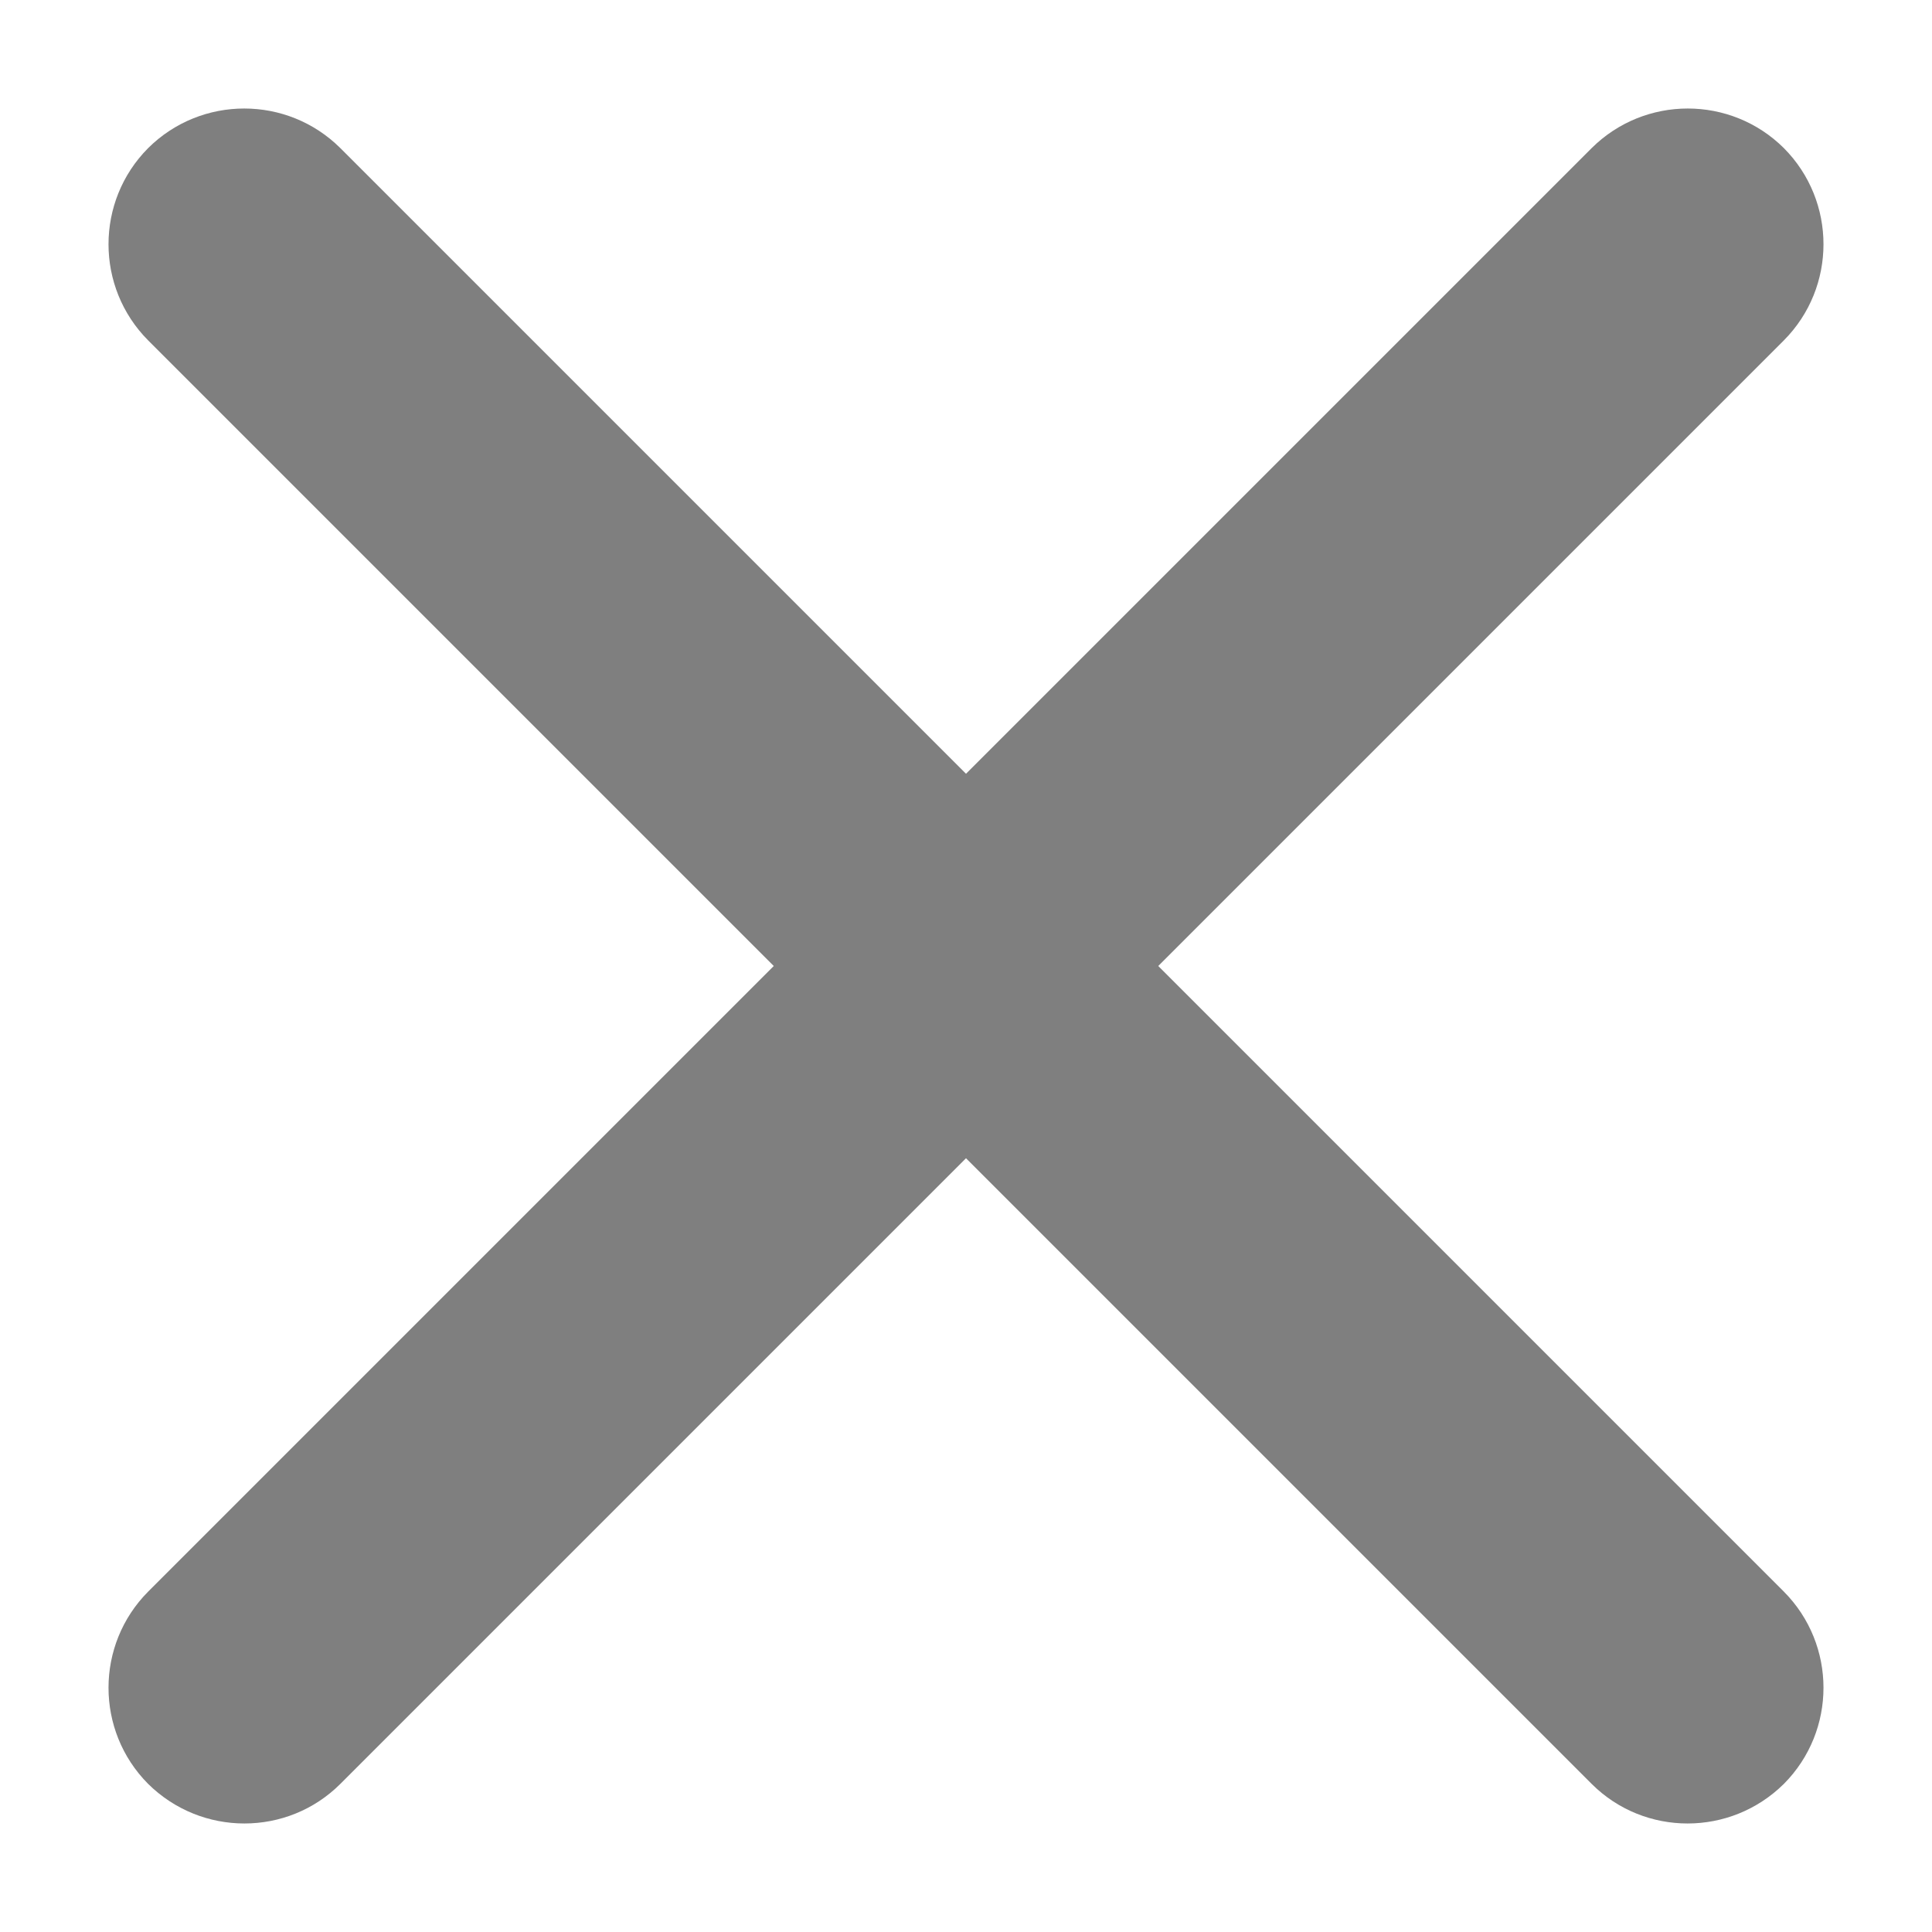
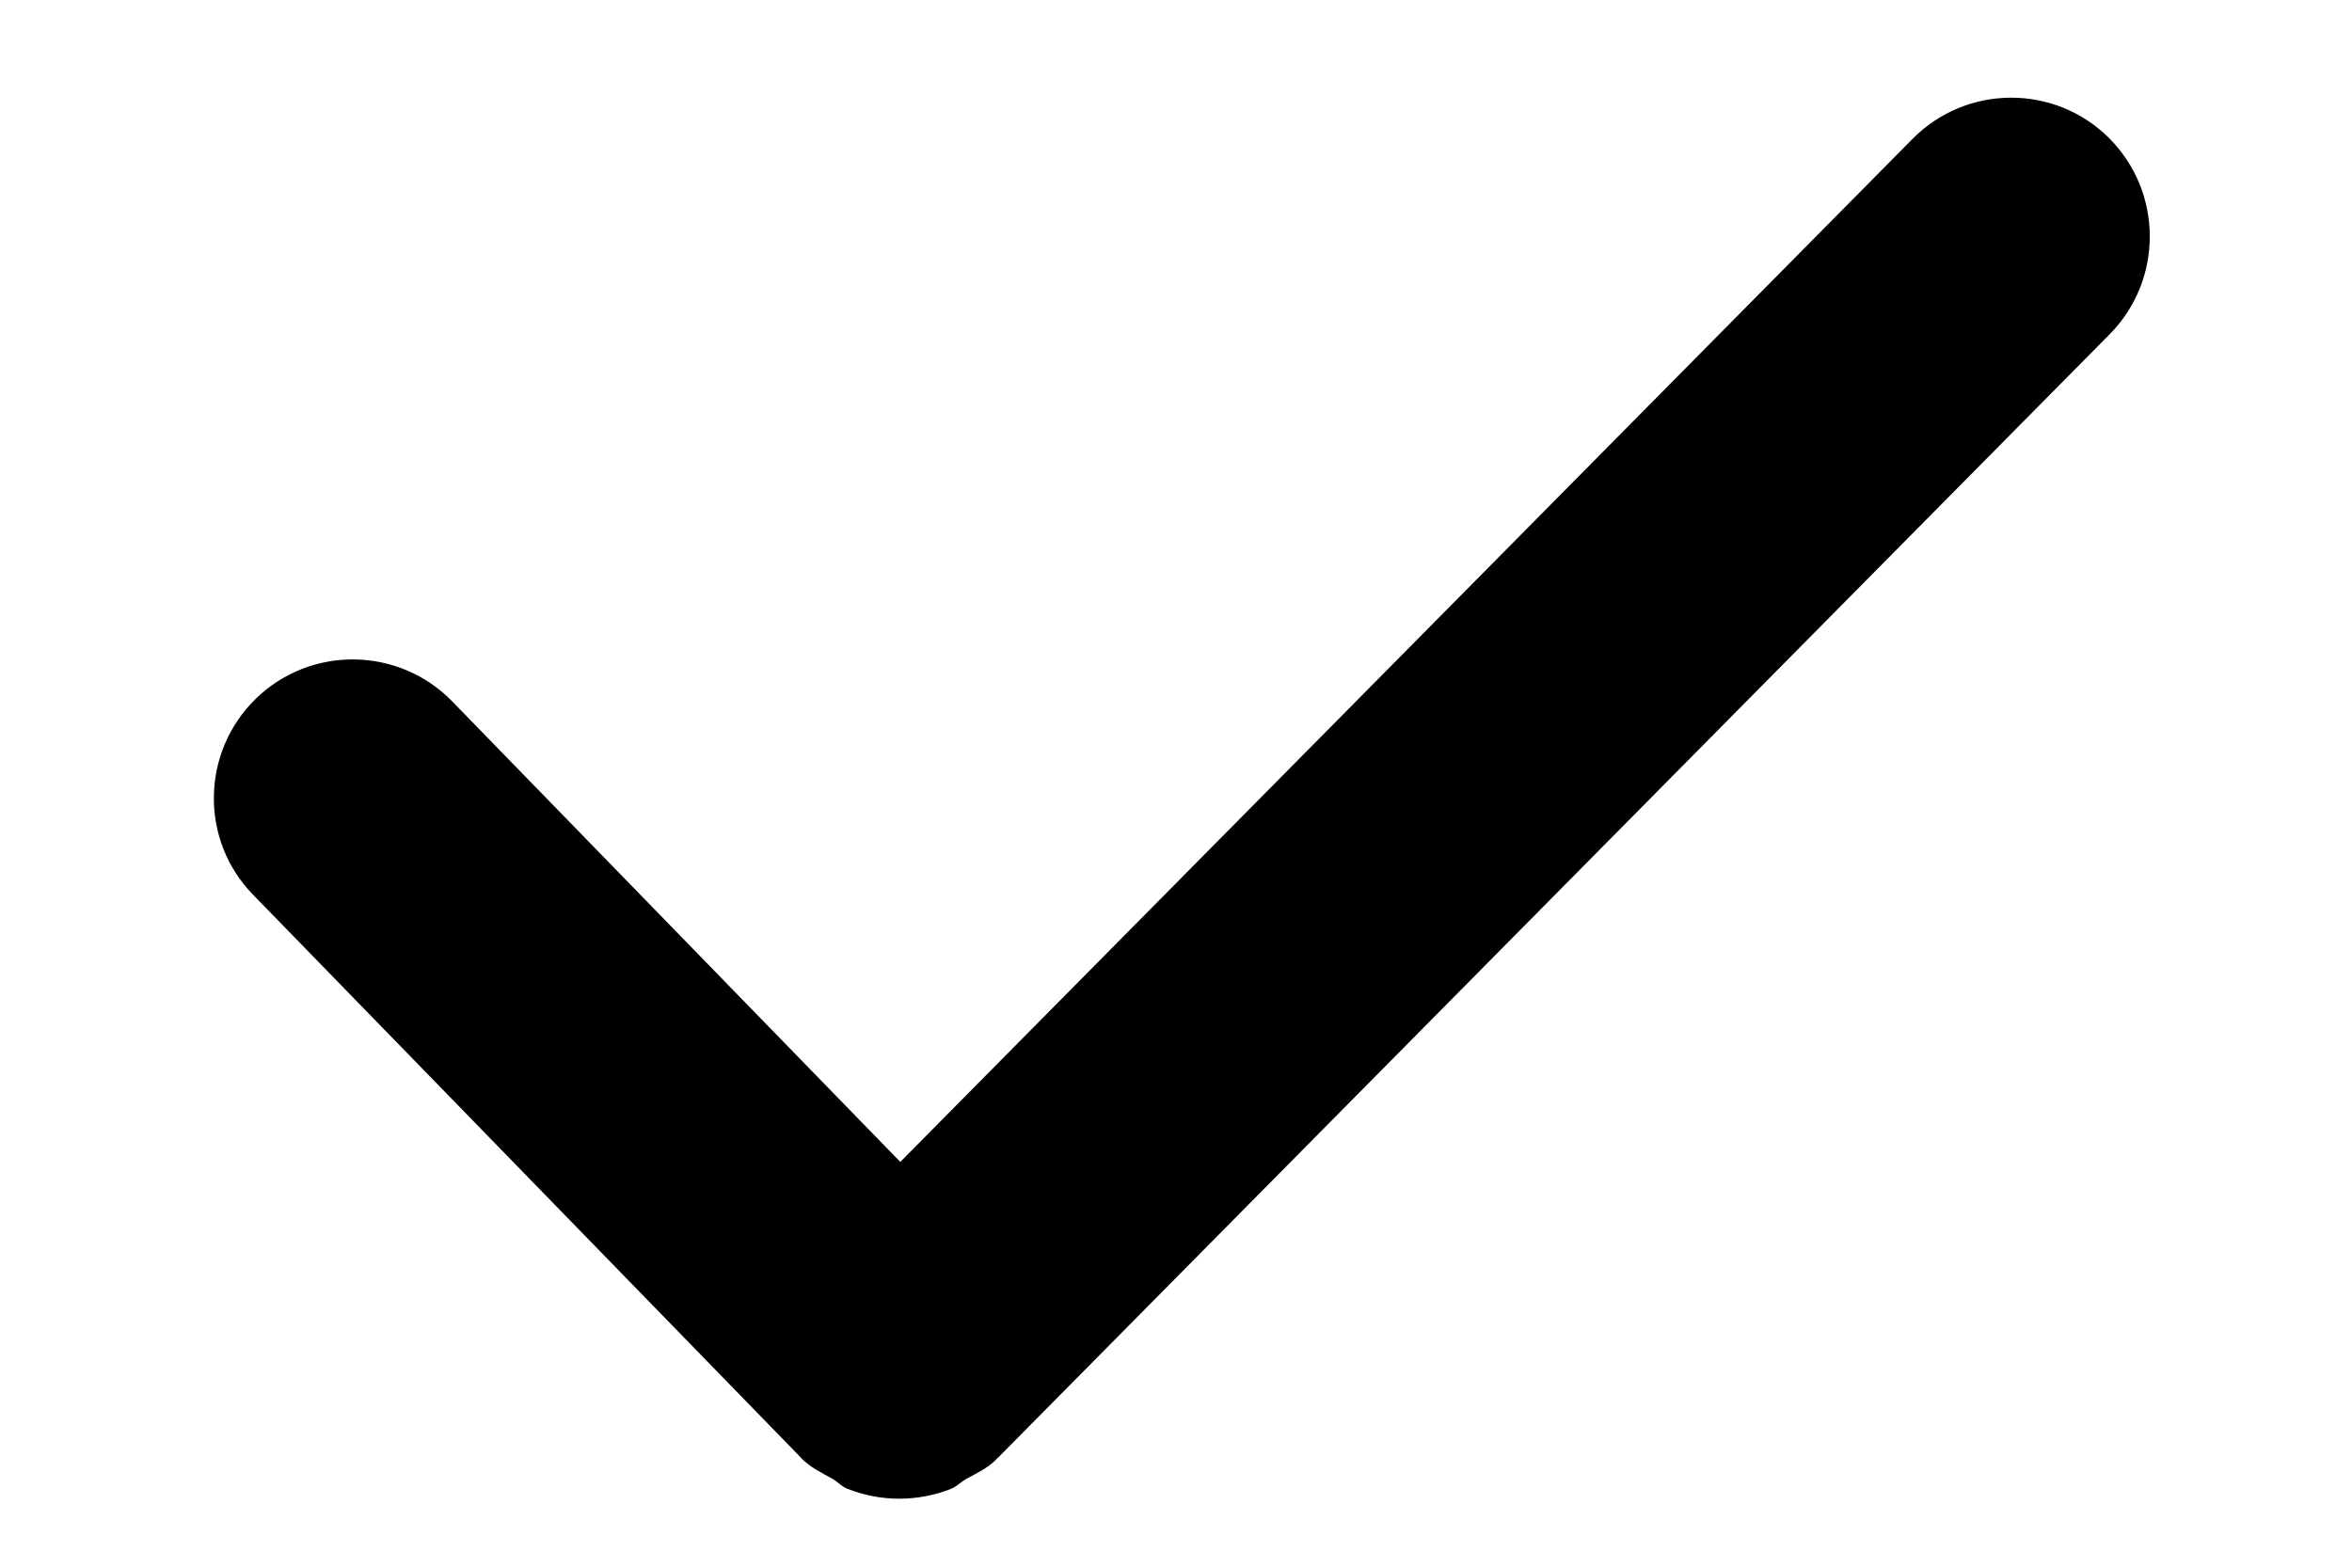
- <svg xmlns="http://www.w3.org/2000/svg" version="1.1" width="6px" height="6px">
-   <g transform="matrix(1 0 0 1 -183 -266 )">
-     <path d="M 5.54 4.943  L 3.597 3  L 5.54 1.057  C 5.704 0.892  5.704 0.625  5.54 0.46  C 5.375 0.296  5.108 0.296  4.943 0.46  L 3 2.403  L 1.057 0.46  C 0.892 0.296  0.625 0.296  0.46 0.46  C 0.296 0.625  0.296 0.892  0.46 1.057  L 2.403 3  L 0.46 4.943  C 0.296 5.108  0.296 5.375  0.46 5.54  C 0.543 5.622  0.651 5.663  0.759 5.663  C 0.867 5.663  0.975 5.622  1.057 5.54  L 3 3.597  L 4.943 5.54  C 5.025 5.622  5.133 5.663  5.241 5.663  C 5.349 5.663  5.457 5.622  5.54 5.54  C 5.704 5.375  5.704 5.108  5.54 4.943  Z " fill-rule="nonzero" fill="#7f7f7f" stroke="none" transform="matrix(1 0 0 1 183 266 )" />
+ <svg xmlns="http://www.w3.org/2000/svg" version="1.1" width="9px" height="6px">
+   <g transform="matrix(1 0 0 1 -380 -107 )">
+     <path d="M 8.073 1.279  C 8.279 1.07  8.277 0.734  8.069 0.527  C 7.861 0.321  7.524 0.323  7.318 0.532  L 3.445 4.447  L 1.731 2.685  C 1.526 2.474  1.189 2.47  0.979 2.674  C 0.769 2.879  0.764 3.216  0.969 3.425  L 3.061 5.575  C 3.062 5.577  3.064 5.577  3.065 5.579  C 3.066 5.58  3.067 5.582  3.068 5.583  C 3.101 5.616  3.143 5.636  3.182 5.658  C 3.203 5.669  3.219 5.688  3.24 5.697  C 3.305 5.723  3.373 5.736  3.441 5.736  C 3.509 5.736  3.576 5.723  3.64 5.698  C 3.661 5.689  3.677 5.672  3.696 5.661  C 3.736 5.639  3.778 5.62  3.812 5.586  C 3.813 5.585  3.813 5.583  3.815 5.582  C 3.816 5.58  3.817 5.58  3.819 5.579  L 8.073 1.279  Z " fill-rule="nonzero" fill="#000000" stroke="none" transform="matrix(1 0 0 1 380 107 )" />
  </g>
</svg>
